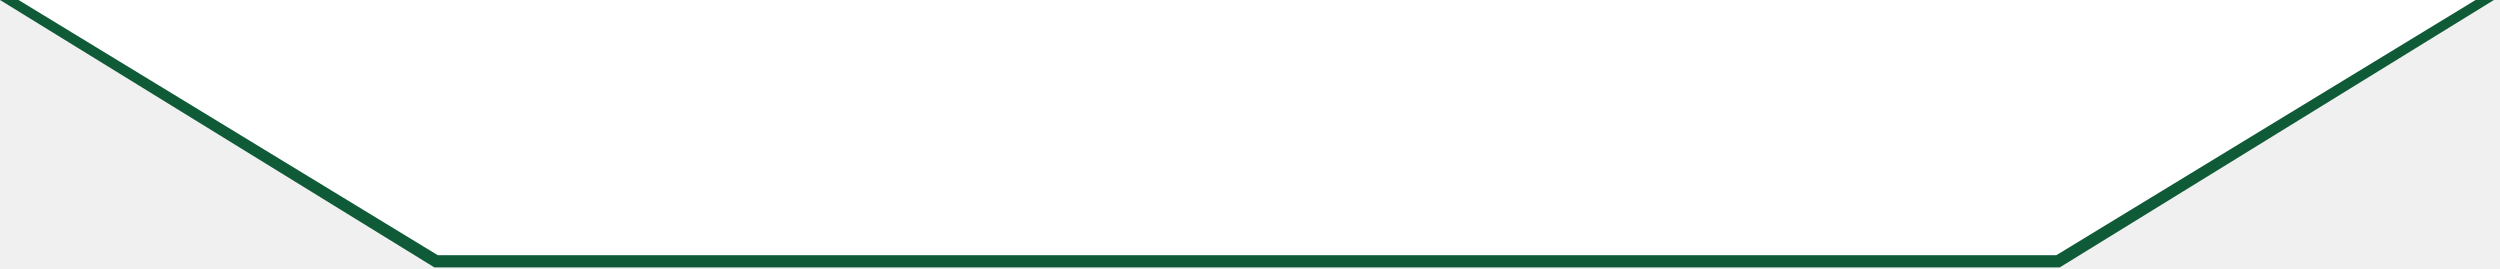
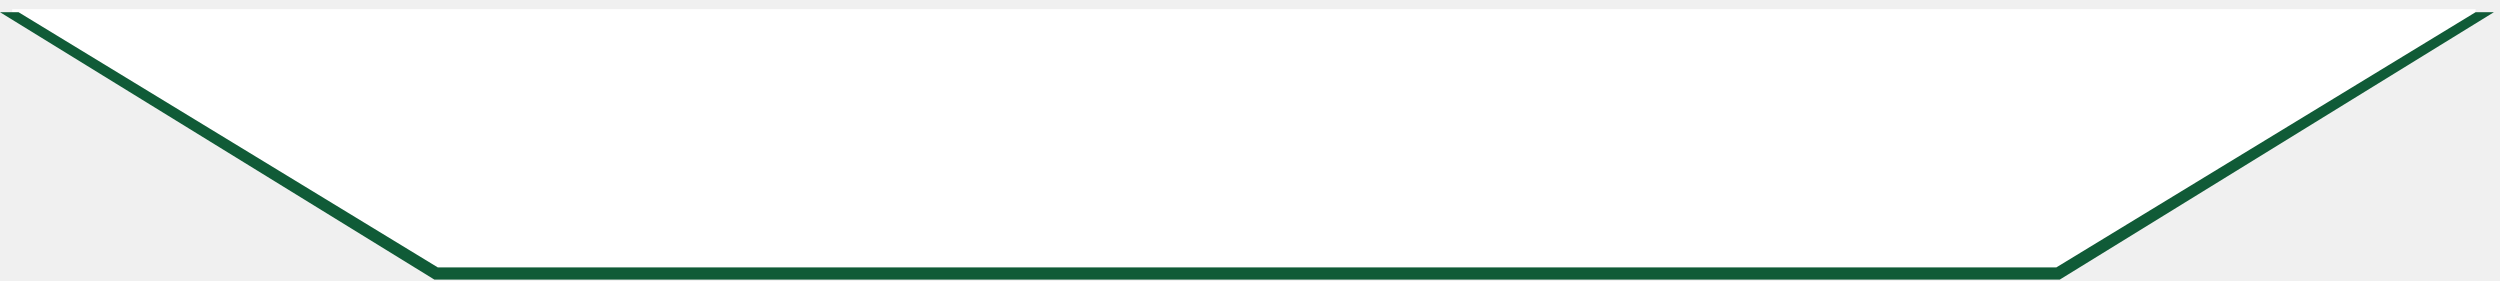
- <svg xmlns="http://www.w3.org/2000/svg" width="205" height="22" viewBox="0 0 205 22" fill="none">
-   <path d="M35.5 21L1 0H203L168.5 21H35.5Z" fill="white" />
-   <path d="M204.5 0L169.02 21.854L168.9 21.927H35.619L35.5 21.854L0 0H1.52L35.899 20.927H168.62L203 0H204.5Z" fill="#105B37" />
+ <svg xmlns="http://www.w3.org/2000/svg" width="205" height="23" viewBox="0 0 205 23" fill="none">
+   <path d="M35.5 22L1 1V0.75H203V1L168.5 22H35.5Z" fill="white" />
+   <path d="M204.5 1L169.02 22.854L168.9 22.927H35.619L35.5 22.854L0 1H1.52L35.899 21.927H168.62L203 1H204.5Z" fill="#105B37" />
</svg>
